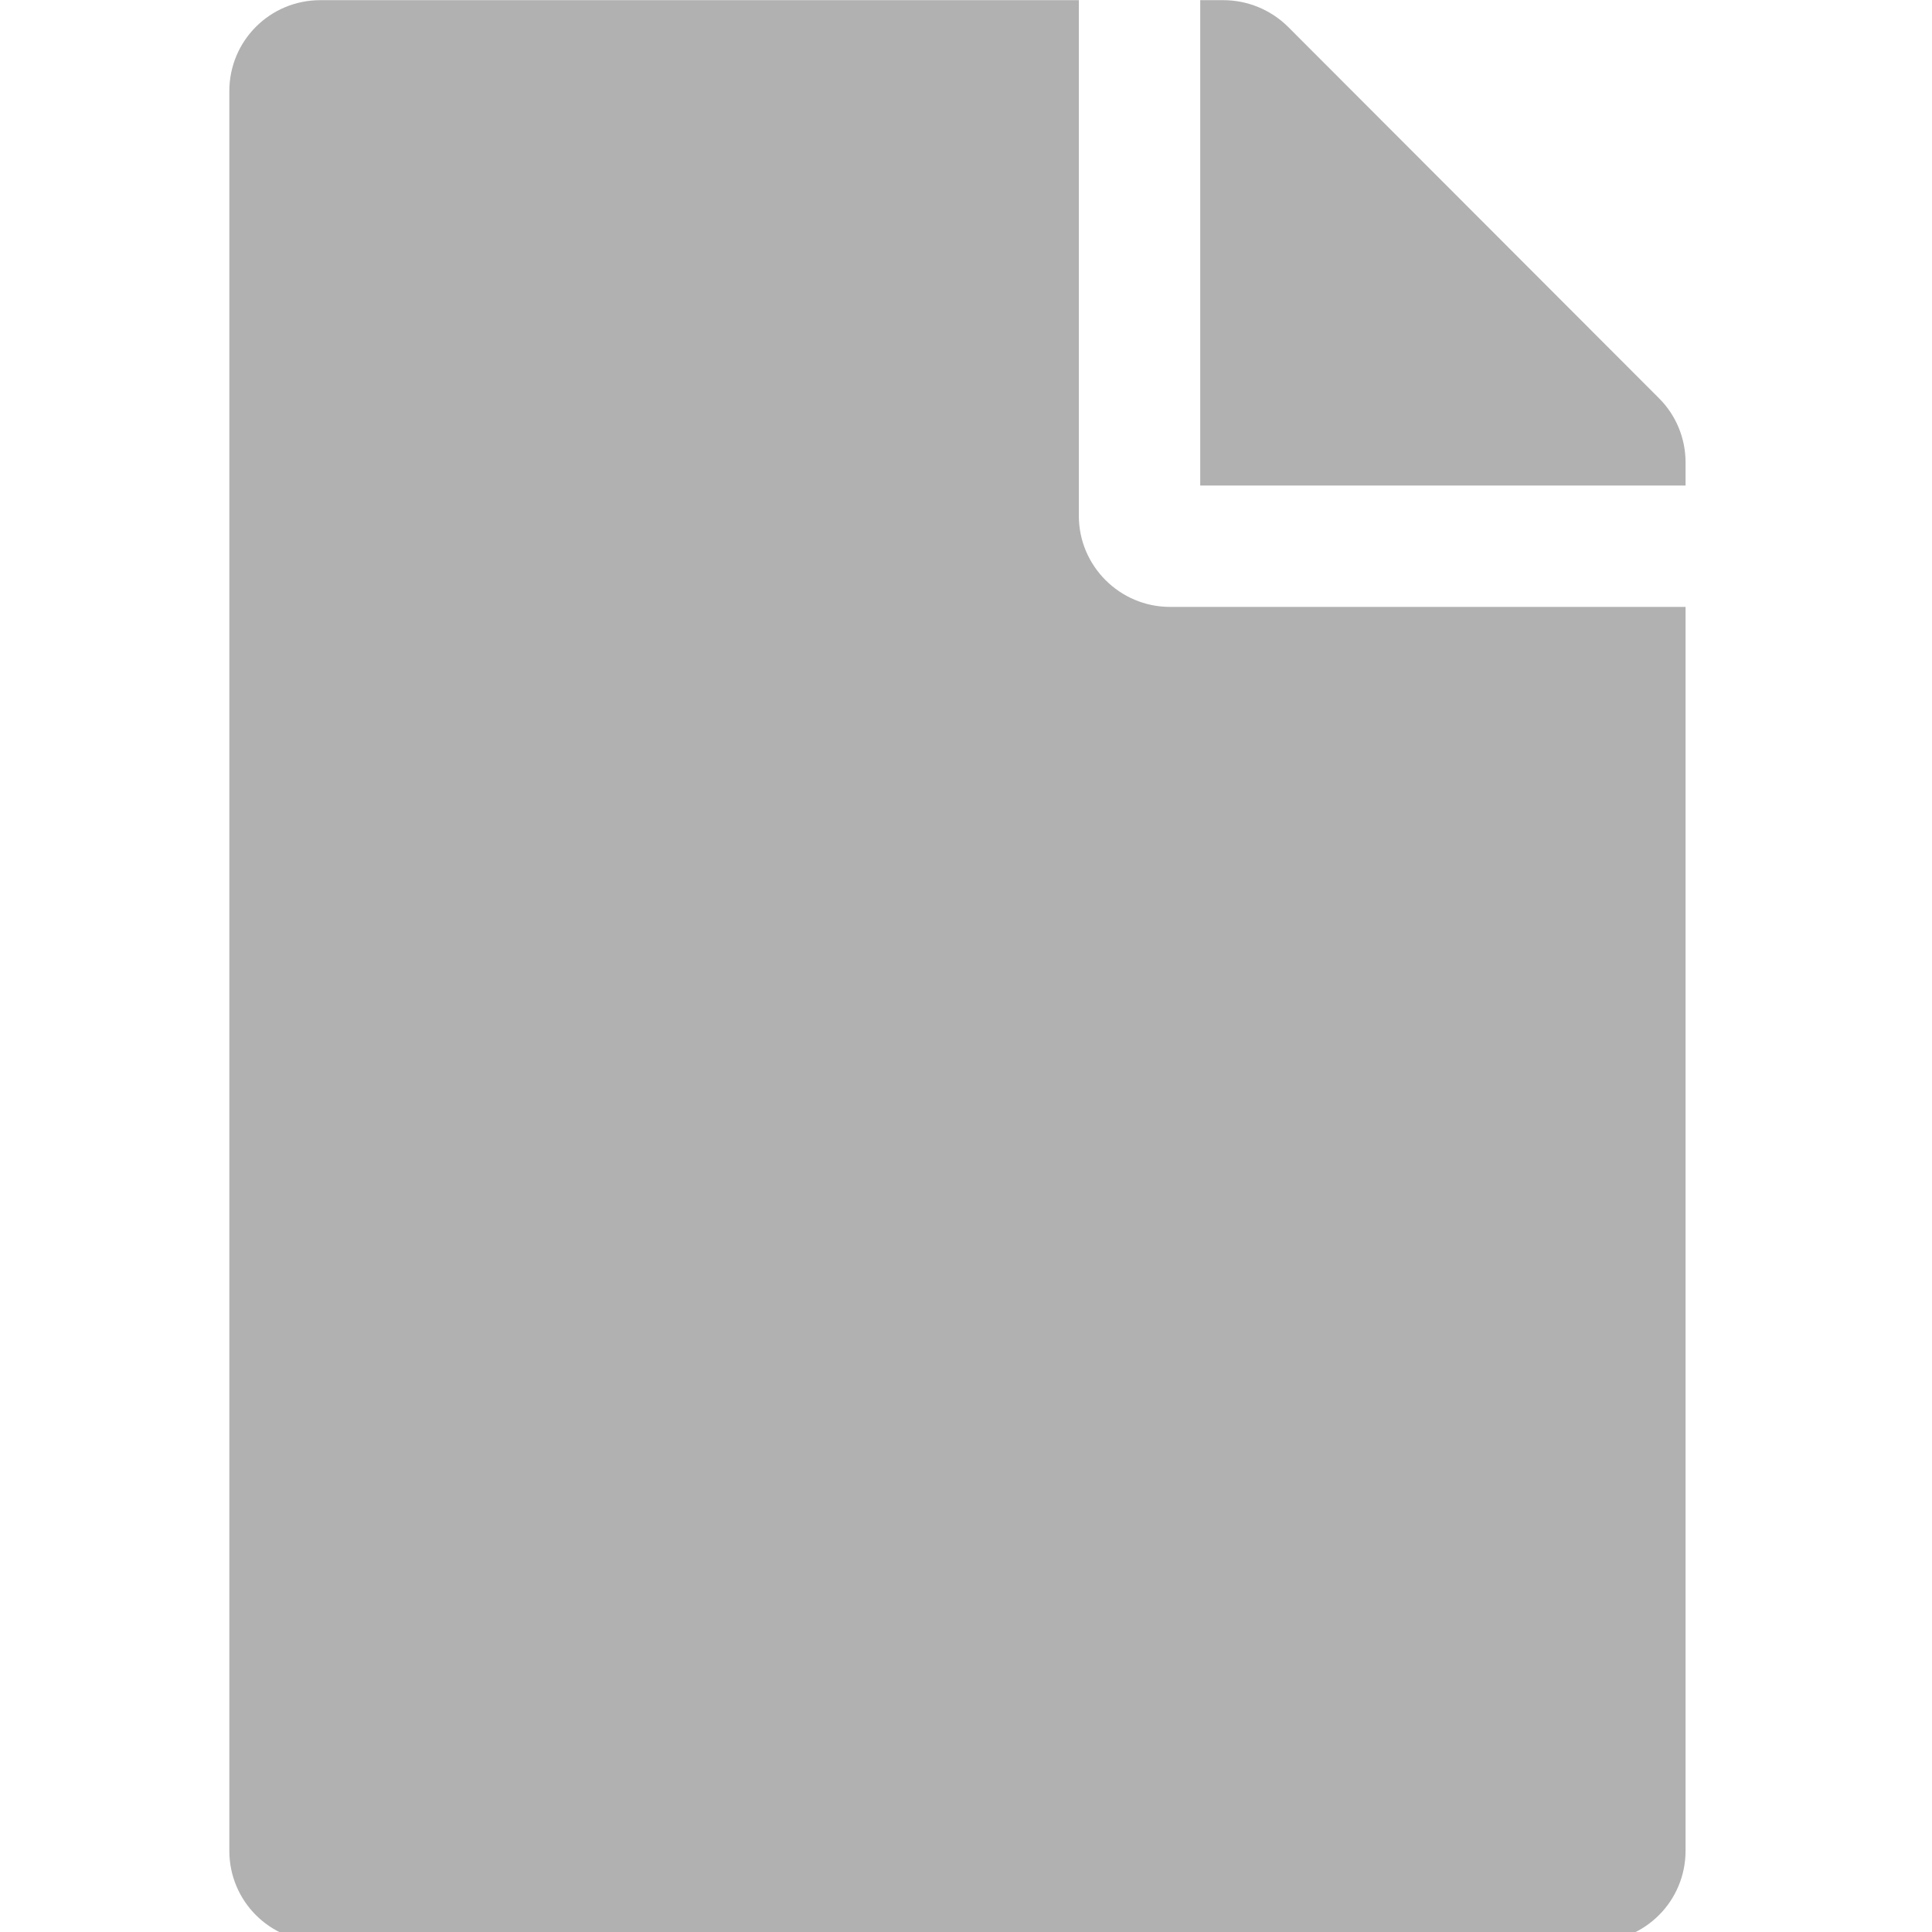
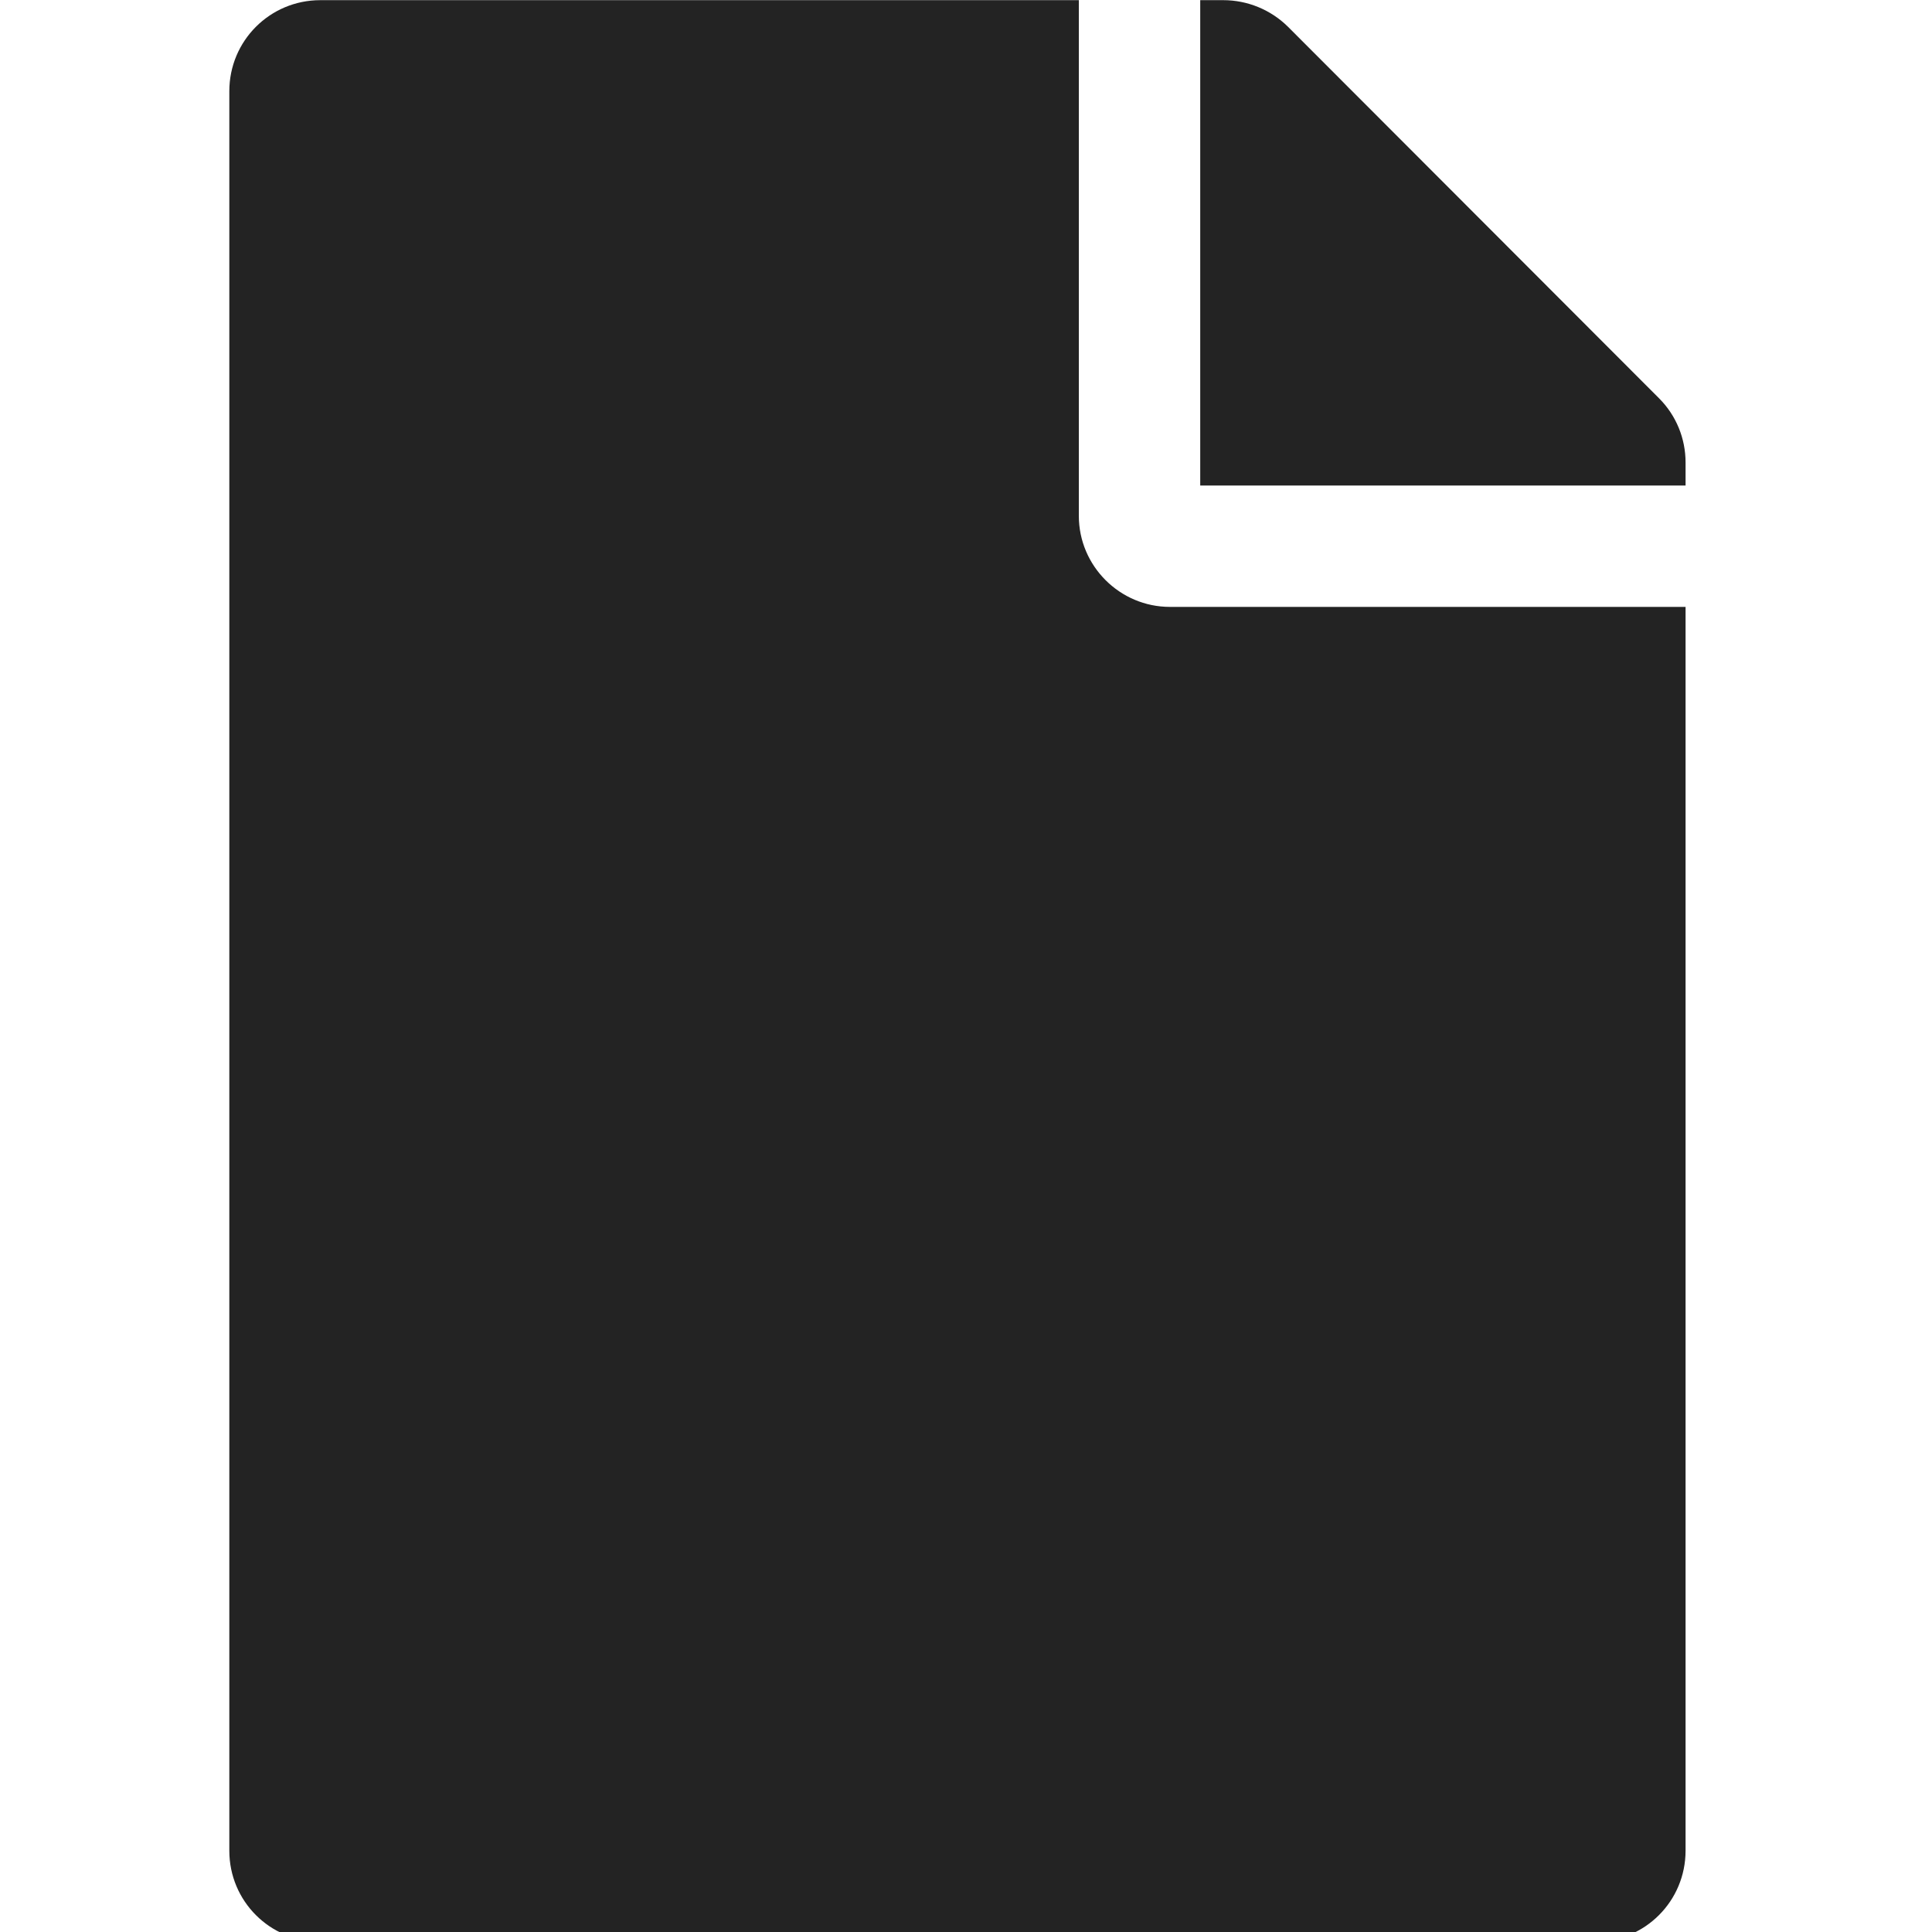
<svg xmlns="http://www.w3.org/2000/svg" width="32" height="32" viewBox="0 0 8.467 8.467" version="1.1" id="svg8">
  <defs id="defs2" />
  <g id="layer1" transform="translate(0,-288.5333)">
-     <path id="path1112" d="m 4.728,290.794 v -2.26 H 1.404 c -0.221,0 -0.399,0.178 -0.399,0.399 v 7.711 c 0,0.221 0.178,0.399 0.399,0.399 h 5.584 c 0.221,0 0.399,-0.178 0.399,-0.399 v -5.451 H 5.127 c -0.219,0 -0.399,-0.179 -0.399,-0.399 z m 2.659,-0.234 v 0.101 H 5.26 v -2.127 h 0.101 c 0.106,0 0.208,0.042 0.283,0.116 l 1.627,1.629 c 0.075,0.075 0.116,0.176 0.116,0.281 z" style="stroke-width:0.017;fill:#b1b1b1;fill-opacity:1" />
+     <path id="path1112" d="m 4.728,290.794 v -2.26 H 1.404 c -0.221,0 -0.399,0.178 -0.399,0.399 v 7.711 c 0,0.221 0.178,0.399 0.399,0.399 h 5.584 c 0.221,0 0.399,-0.178 0.399,-0.399 v -5.451 H 5.127 c -0.219,0 -0.399,-0.179 -0.399,-0.399 z m 2.659,-0.234 v 0.101 H 5.26 v -2.127 h 0.101 c 0.106,0 0.208,0.042 0.283,0.116 l 1.627,1.629 c 0.075,0.075 0.116,0.176 0.116,0.281 z" style="stroke-width:0.017;fill:#232323;fill-opacity:1" />
  </g>
</svg>
